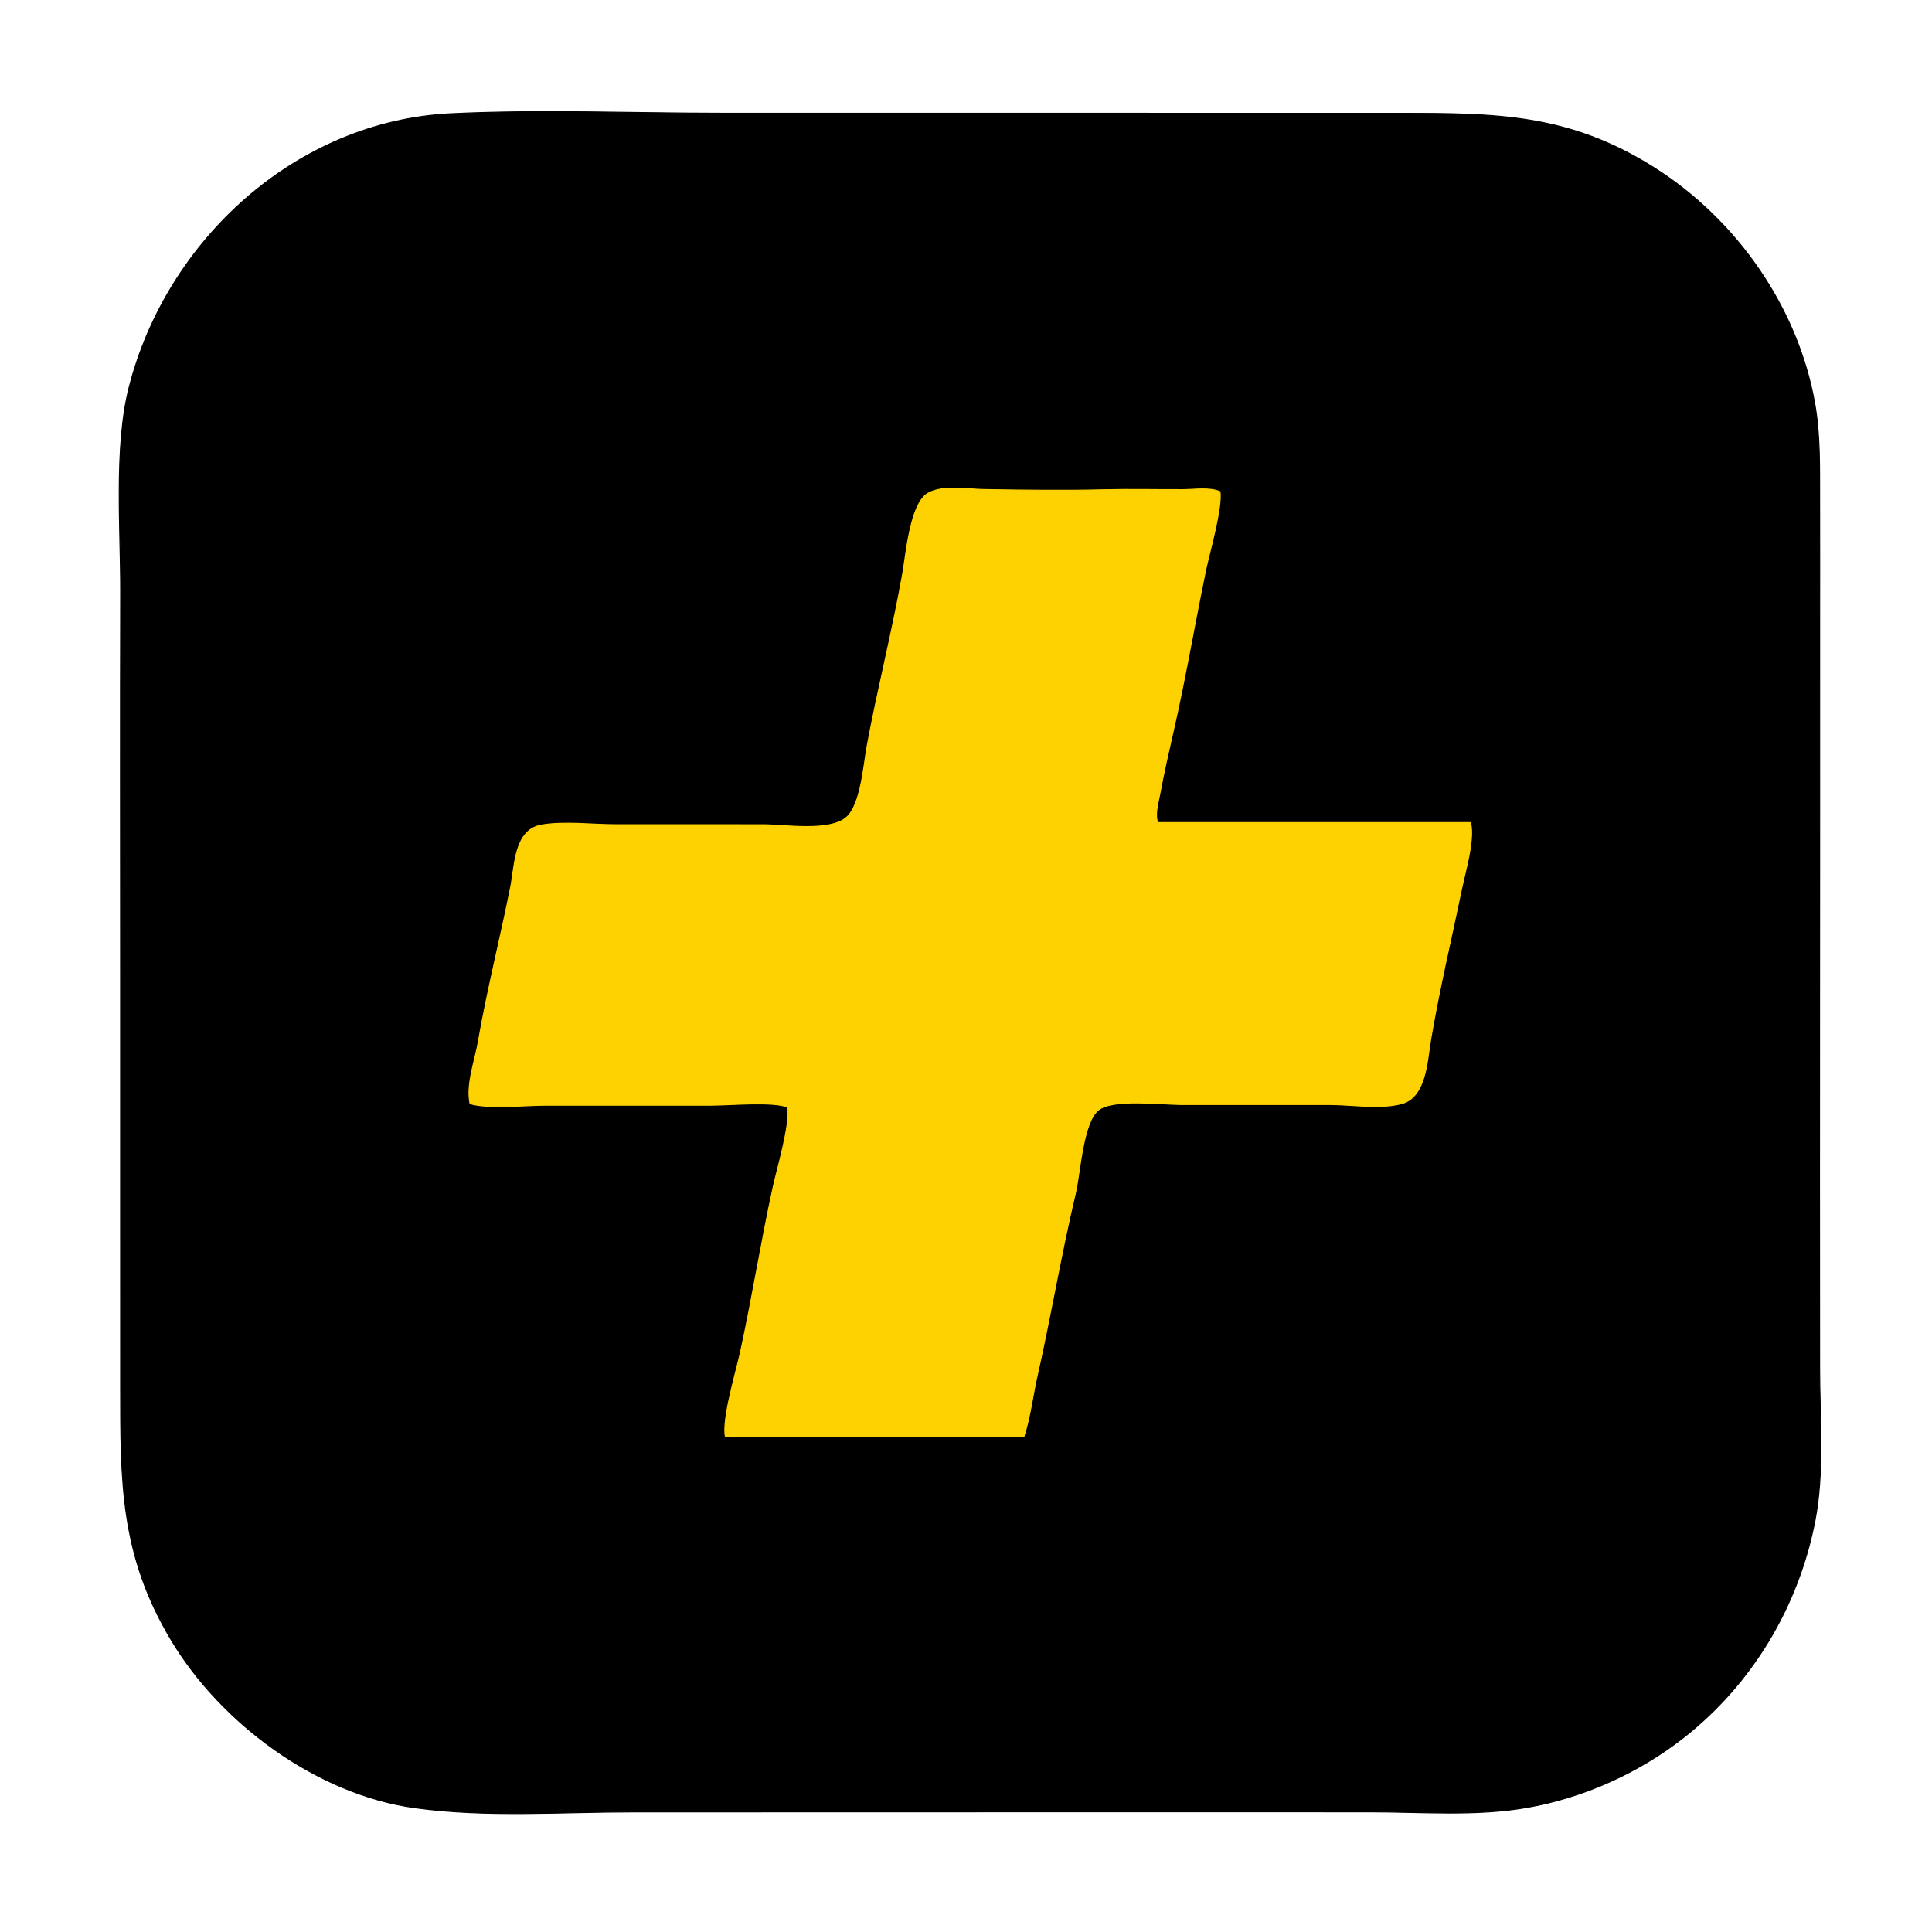
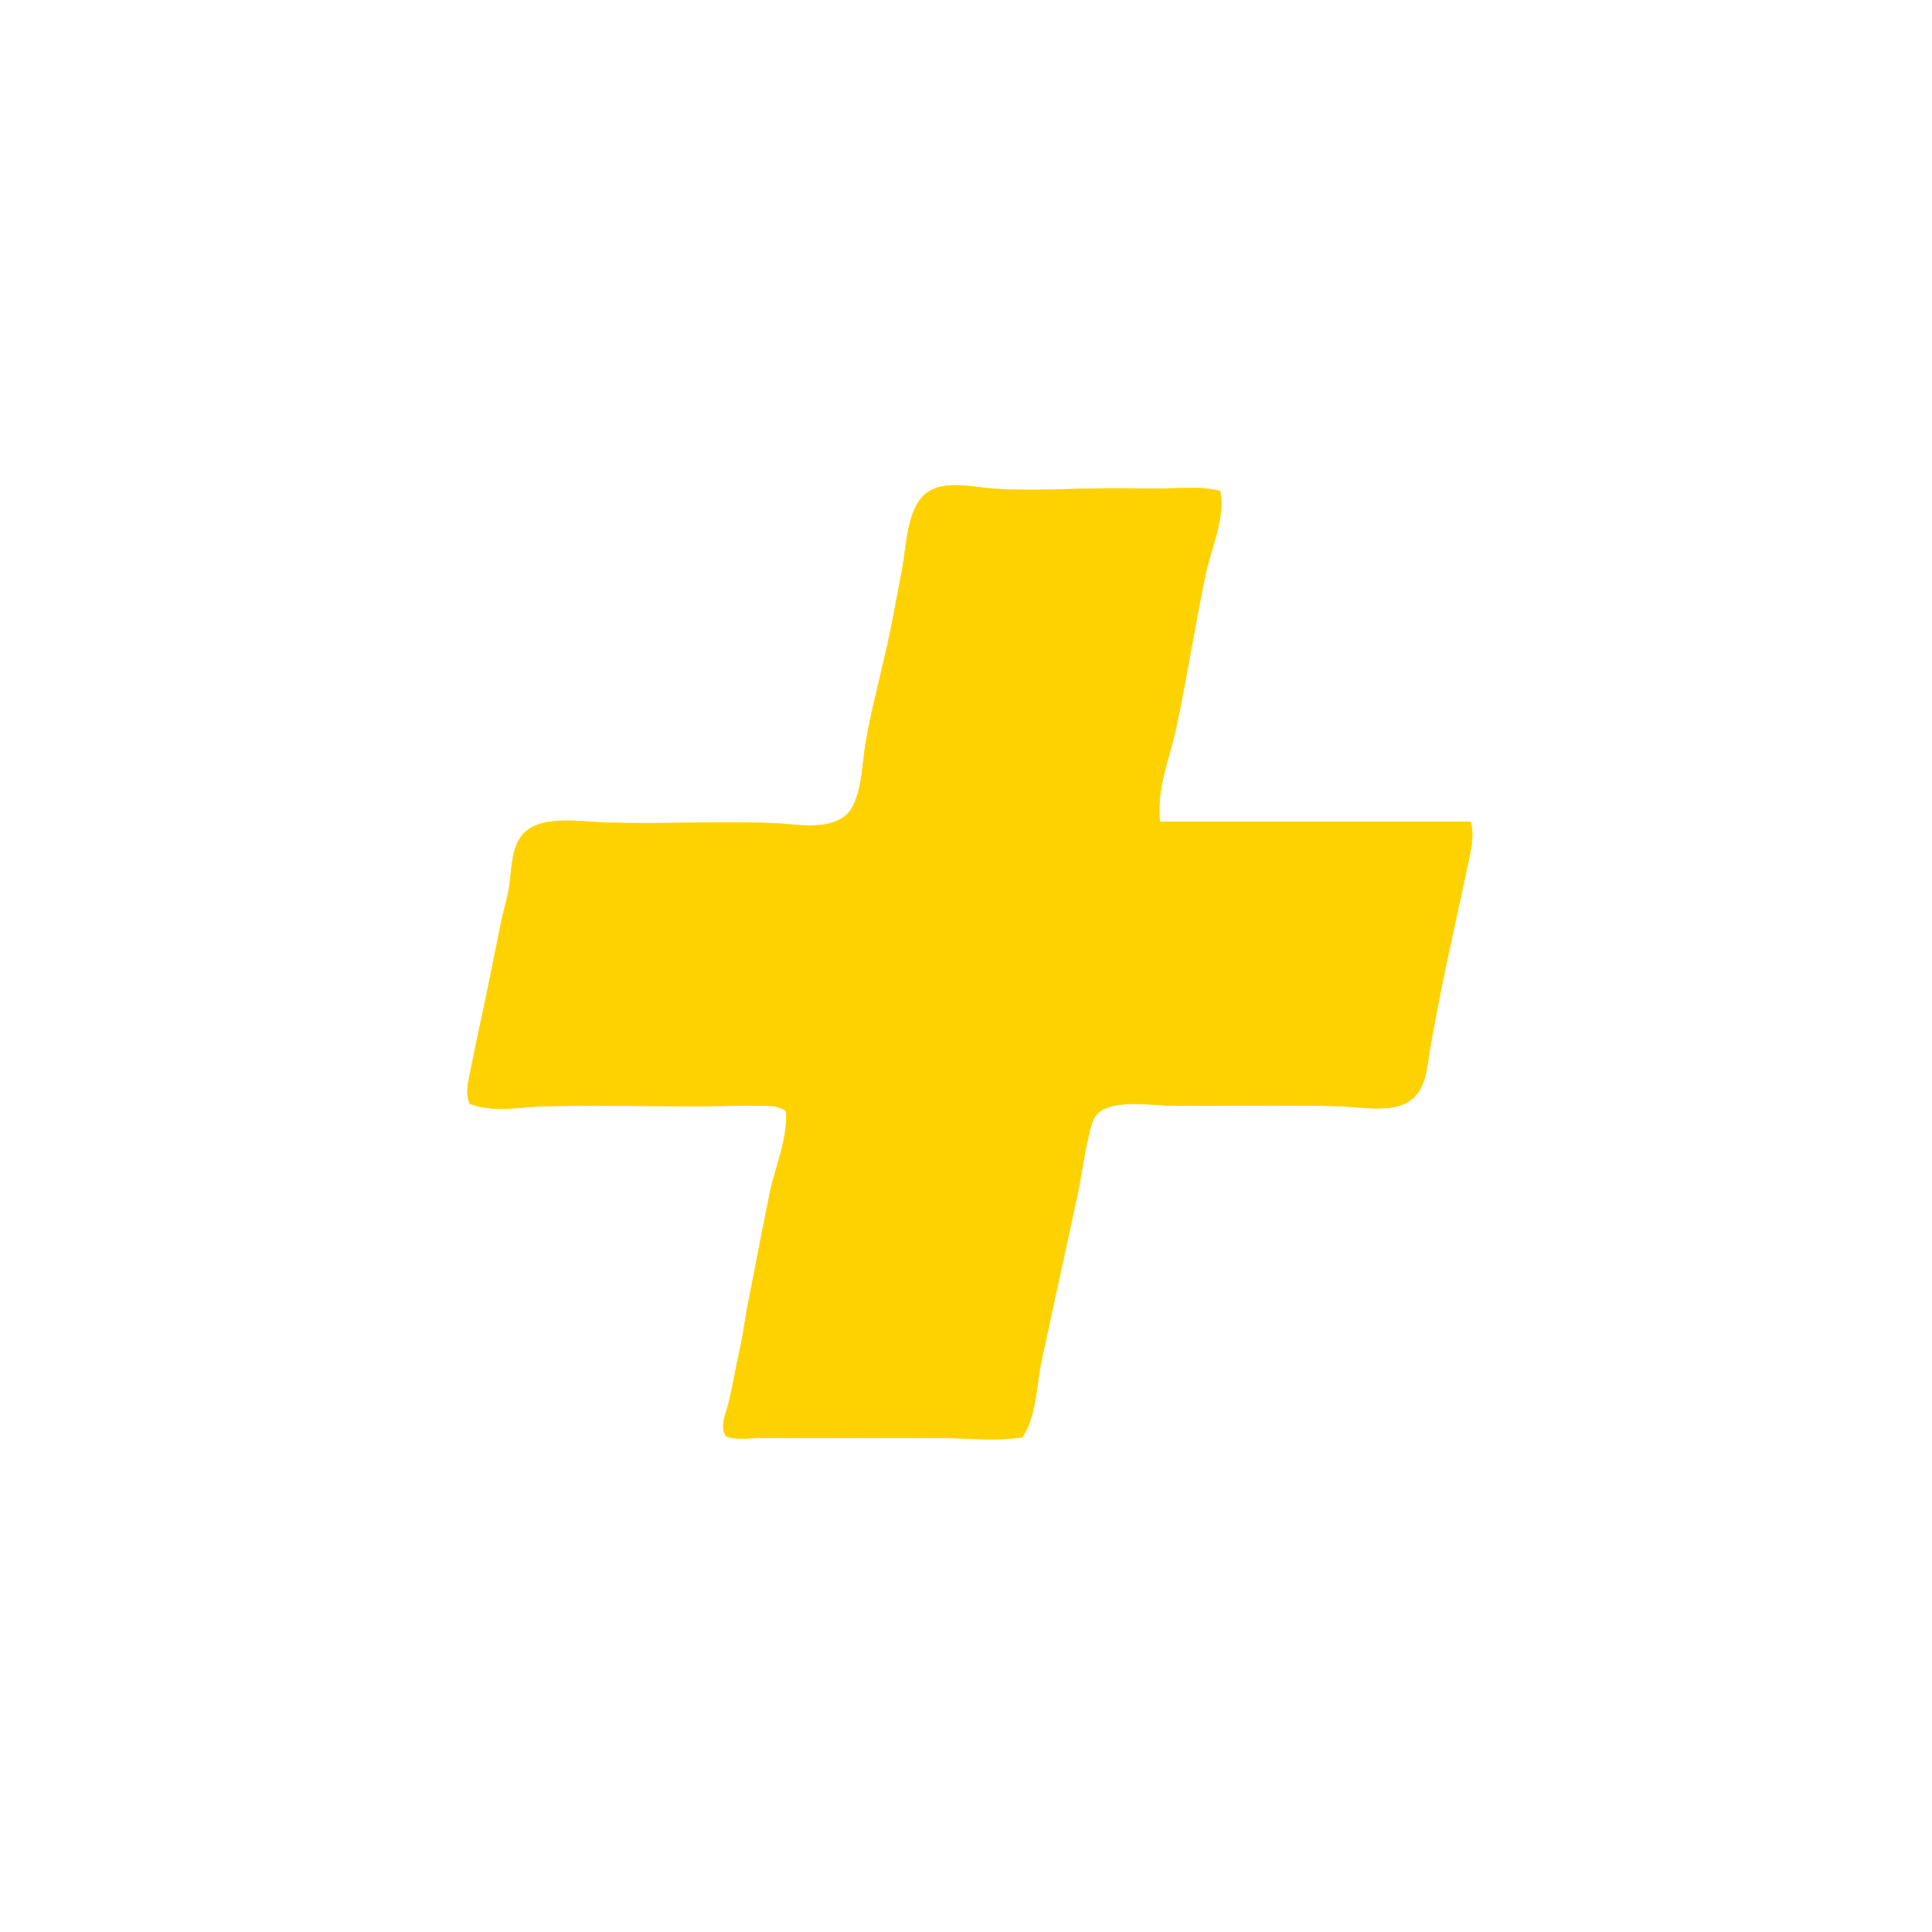
- <svg xmlns="http://www.w3.org/2000/svg" viewBox="0 0 500 500" width="500" height="500">
-   <path d="M116.72 29.43C140.19 28.3 163.94 29.31 187.44 29.31C232.95 29.31 278.46 29.32 323.97 29.32C336.61 29.32 349.24 29.32 361.87 29.32C387.17 29.32 405.95 29.43 428.06 43.39C449.4 56.88 465.24 79.54 469.66 104.46C471.12 112.67 470.89 121.13 470.92 129.45C470.96 140.11 470.93 150.76 470.93 161.42C470.97 225.65 470.84 289.88 470.92 354.11C470.93 367.07 472.19 380.95 469.68 393.73C465.34 415.78 453.48 435.7 435.73 449.65C424.09 458.79 409.85 465.18 395.29 467.76C382.06 470.11 367.96 468.91 354.57 468.91C332.19 468.91 309.82 468.9 287.44 468.9C246.19 468.9 204.95 468.93 163.7 468.93C145.06 468.93 125.7 470.42 107.23 467.83C82 464.29 57.24 446.03 44.3 424.4C31.11 402.33 31.21 383.6 31.21 358.68C31.21 343.76 31.2 328.84 31.2 313.93C31.2 293.38 31.2 272.83 31.2 252.28C31.2 219.25 31.13 186.22 31.22 153.2C31.26 137.09 29.48 115.67 33.42 100.26C43.14 62.22 76.64 31.37 116.72 29.43ZM315.75 127.25C313.05 126.06 309.11 126.71 306.16 126.72C299.32 126.75 292.46 126.58 285.62 126.75C275.28 127 264.91 126.86 254.57 126.69C250.32 126.62 244.04 125.46 240.19 127.64C235.55 130.25 234.5 143.5 233.61 148.52C230.96 163.45 227.19 178.17 224.41 193.09C223.52 197.92 222.82 208.24 219.07 211.53C214.71 215.35 203.17 213.44 197.49 213.44C184.7 213.44 171.92 213.43 159.13 213.43C153.06 213.43 146.23 212.51 140.24 213.5C133.09 214.68 133.27 223.95 132.16 229.58C129.5 242.93 126.11 256.21 123.78 269.63C122.92 274.58 120.6 280.65 121.64 285.62C126.18 287.06 136.18 286.02 141.32 286.02C155.63 286.02 169.94 286.02 184.25 286.02C188.88 286.02 200.06 284.97 203.85 286.53C204.59 290.9 201.17 302.31 200.12 307.11C197 321.32 194.74 335.72 191.64 349.93C190.57 354.84 186.75 367.51 187.74 371.84C213.48 371.84 239.22 371.84 264.97 371.84C266.63 366.7 267.25 361.21 268.44 355.93C271.97 340.25 274.6 324.36 278.33 308.71C279.55 303.58 280.21 290.45 284.3 287.24C288.09 284.27 300.73 285.85 305.71 285.85C318.49 285.85 331.28 285.85 344.06 285.85C349.86 285.85 357.02 287.1 362.65 285.65C369.08 284 369.32 274.55 370.23 269.17C372.44 256.07 375.56 243.02 378.26 230.01C379.26 225.21 381.62 217.59 380.59 212.88C353.59 212.88 326.59 212.88 299.59 212.88C298.84 210.49 299.74 207.79 300.18 205.36C301.17 199.97 302.4 194.6 303.62 189.26C306.77 175.51 309.11 161.56 311.98 147.74C313.01 142.81 316.28 131.69 315.75 127.25Z" fill="#000000" fill-rule="evenodd" stroke="#000000" stroke-width="0.25" stroke-linejoin="round" />
-   <path d="M315.75 127.25C316.28 131.69 313.01 142.81 311.98 147.74C309.11 161.56 306.77 175.51 303.62 189.26C302.4 194.6 301.17 199.97 300.18 205.36C299.74 207.79 298.84 210.49 299.59 212.88C326.59 212.88 353.59 212.88 380.59 212.88C381.62 217.59 379.26 225.21 378.26 230.01C375.56 243.02 372.44 256.07 370.23 269.17C369.32 274.55 369.08 284 362.65 285.65C357.02 287.1 349.86 285.85 344.06 285.85C331.28 285.85 318.49 285.85 305.71 285.85C300.73 285.85 288.09 284.27 284.3 287.24C280.21 290.45 279.55 303.58 278.33 308.71C274.6 324.36 271.97 340.25 268.44 355.93C267.25 361.21 266.63 366.7 264.97 371.84C239.22 371.84 213.48 371.84 187.74 371.84C186.75 367.51 190.57 354.84 191.64 349.93C194.74 335.72 197 321.32 200.12 307.11C201.17 302.31 204.59 290.9 203.85 286.53C200.06 284.97 188.88 286.02 184.25 286.02C169.94 286.02 155.63 286.02 141.32 286.02C136.18 286.02 126.18 287.06 121.64 285.62C120.6 280.65 122.92 274.58 123.78 269.63C126.11 256.21 129.5 242.93 132.16 229.58C133.27 223.95 133.09 214.68 140.24 213.5C146.23 212.51 153.06 213.43 159.13 213.43C171.92 213.43 184.7 213.44 197.49 213.44C203.17 213.44 214.71 215.35 219.07 211.53C222.82 208.24 223.52 197.92 224.41 193.09C227.19 178.17 230.96 163.45 233.61 148.52C234.5 143.5 235.55 130.25 240.19 127.64C244.04 125.46 250.32 126.62 254.57 126.69C264.91 126.86 275.28 127 285.62 126.75C292.46 126.58 299.32 126.75 306.16 126.72C309.11 126.71 313.05 126.06 315.75 127.25Z" fill="#fed201" fill-rule="evenodd" stroke="#fed201" stroke-width="0.25" stroke-linejoin="round" />
+ <svg xmlns="http://www.w3.org/2000/svg" viewBox="0 0 1000 1000" width="1000" height="1000">
+   <path d="M631.51 254.13C634.23 268.1 627 283.12 624.13 296.61C618.49 323.13 614.46 349.99 608.79 376.52C605.39 392.42 598.17 408.98 600.41 425.47C654 425.47 707.59 425.47 761.19 425.47C763.38 433.56 760.85 441.91 759.18 449.9C756.92 460.75 754.54 471.57 752.16 482.41C747.79 502.32 743.71 522.36 740.19 542.45C738.52 551.98 738.48 563.33 729.9 569.62C720.78 576.3 703.44 572.78 692.69 572.5C664.08 571.77 635.46 572.55 606.85 572.26C596.73 572.16 576.19 568.71 568.34 576.09C565.03 579.2 564.35 584.34 563.32 588.54C560.9 598.42 559.78 608.54 557.65 618.48C551.55 646.94 545.24 675.35 539.13 703.82C536.36 716.71 536.62 732.5 529.22 743.84C515.97 746.02 502.39 744.37 489.04 744.29C467.12 744.16 445.2 744.28 423.29 744.28C412.94 744.28 402.59 744.17 392.24 744.27C386.75 744.33 381.04 745.31 375.8 743.39C372.61 738.21 375.52 732.56 376.89 727.22C379.31 717.77 380.78 707.92 382.99 698.37C384.81 690.46 385.65 682.38 387.26 674.44C391.05 655.62 394.5 636.71 398.39 617.91C401.11 604.78 408.1 588.4 406.85 575.14C402.91 571.98 397.99 572.32 393.15 572.27C383.41 572.15 373.67 572.5 363.93 572.52C336.85 572.58 309.72 572.02 282.65 572.52C269.71 572.76 255.52 576.14 243.14 571.23C240.62 565.3 242.69 559.02 243.84 552.97C246.29 540.11 249.24 527.38 251.87 514.57C254.43 502.13 256.96 489.66 259.45 477.19C260.68 471.02 262.69 465.07 263.63 458.82C265 449.81 264.5 437.79 271.58 430.94C280.95 421.88 300.88 425.38 312.79 425.77C341.99 426.72 371.27 425.01 400.46 426.12C411.74 426.55 427.79 430.09 437.43 422.38C446.2 415.37 446.23 395.2 448.04 384.79C451.2 366.63 456.08 348.91 459.97 330.91C462.57 318.87 464.63 306.71 466.98 294.61C469.21 283.06 469.46 262.17 480.05 254.91C489.21 248.62 502.57 252.01 512.79 252.85C532.43 254.46 552.47 252.94 572.15 252.81C583.71 252.73 595.29 253.05 606.85 252.81C615.26 252.63 623.28 251.98 631.51 254.13Z" fill="#fed201" fill-rule="evenodd" stroke="#fed201" stroke-width="0.25" stroke-linejoin="round" />
</svg>
